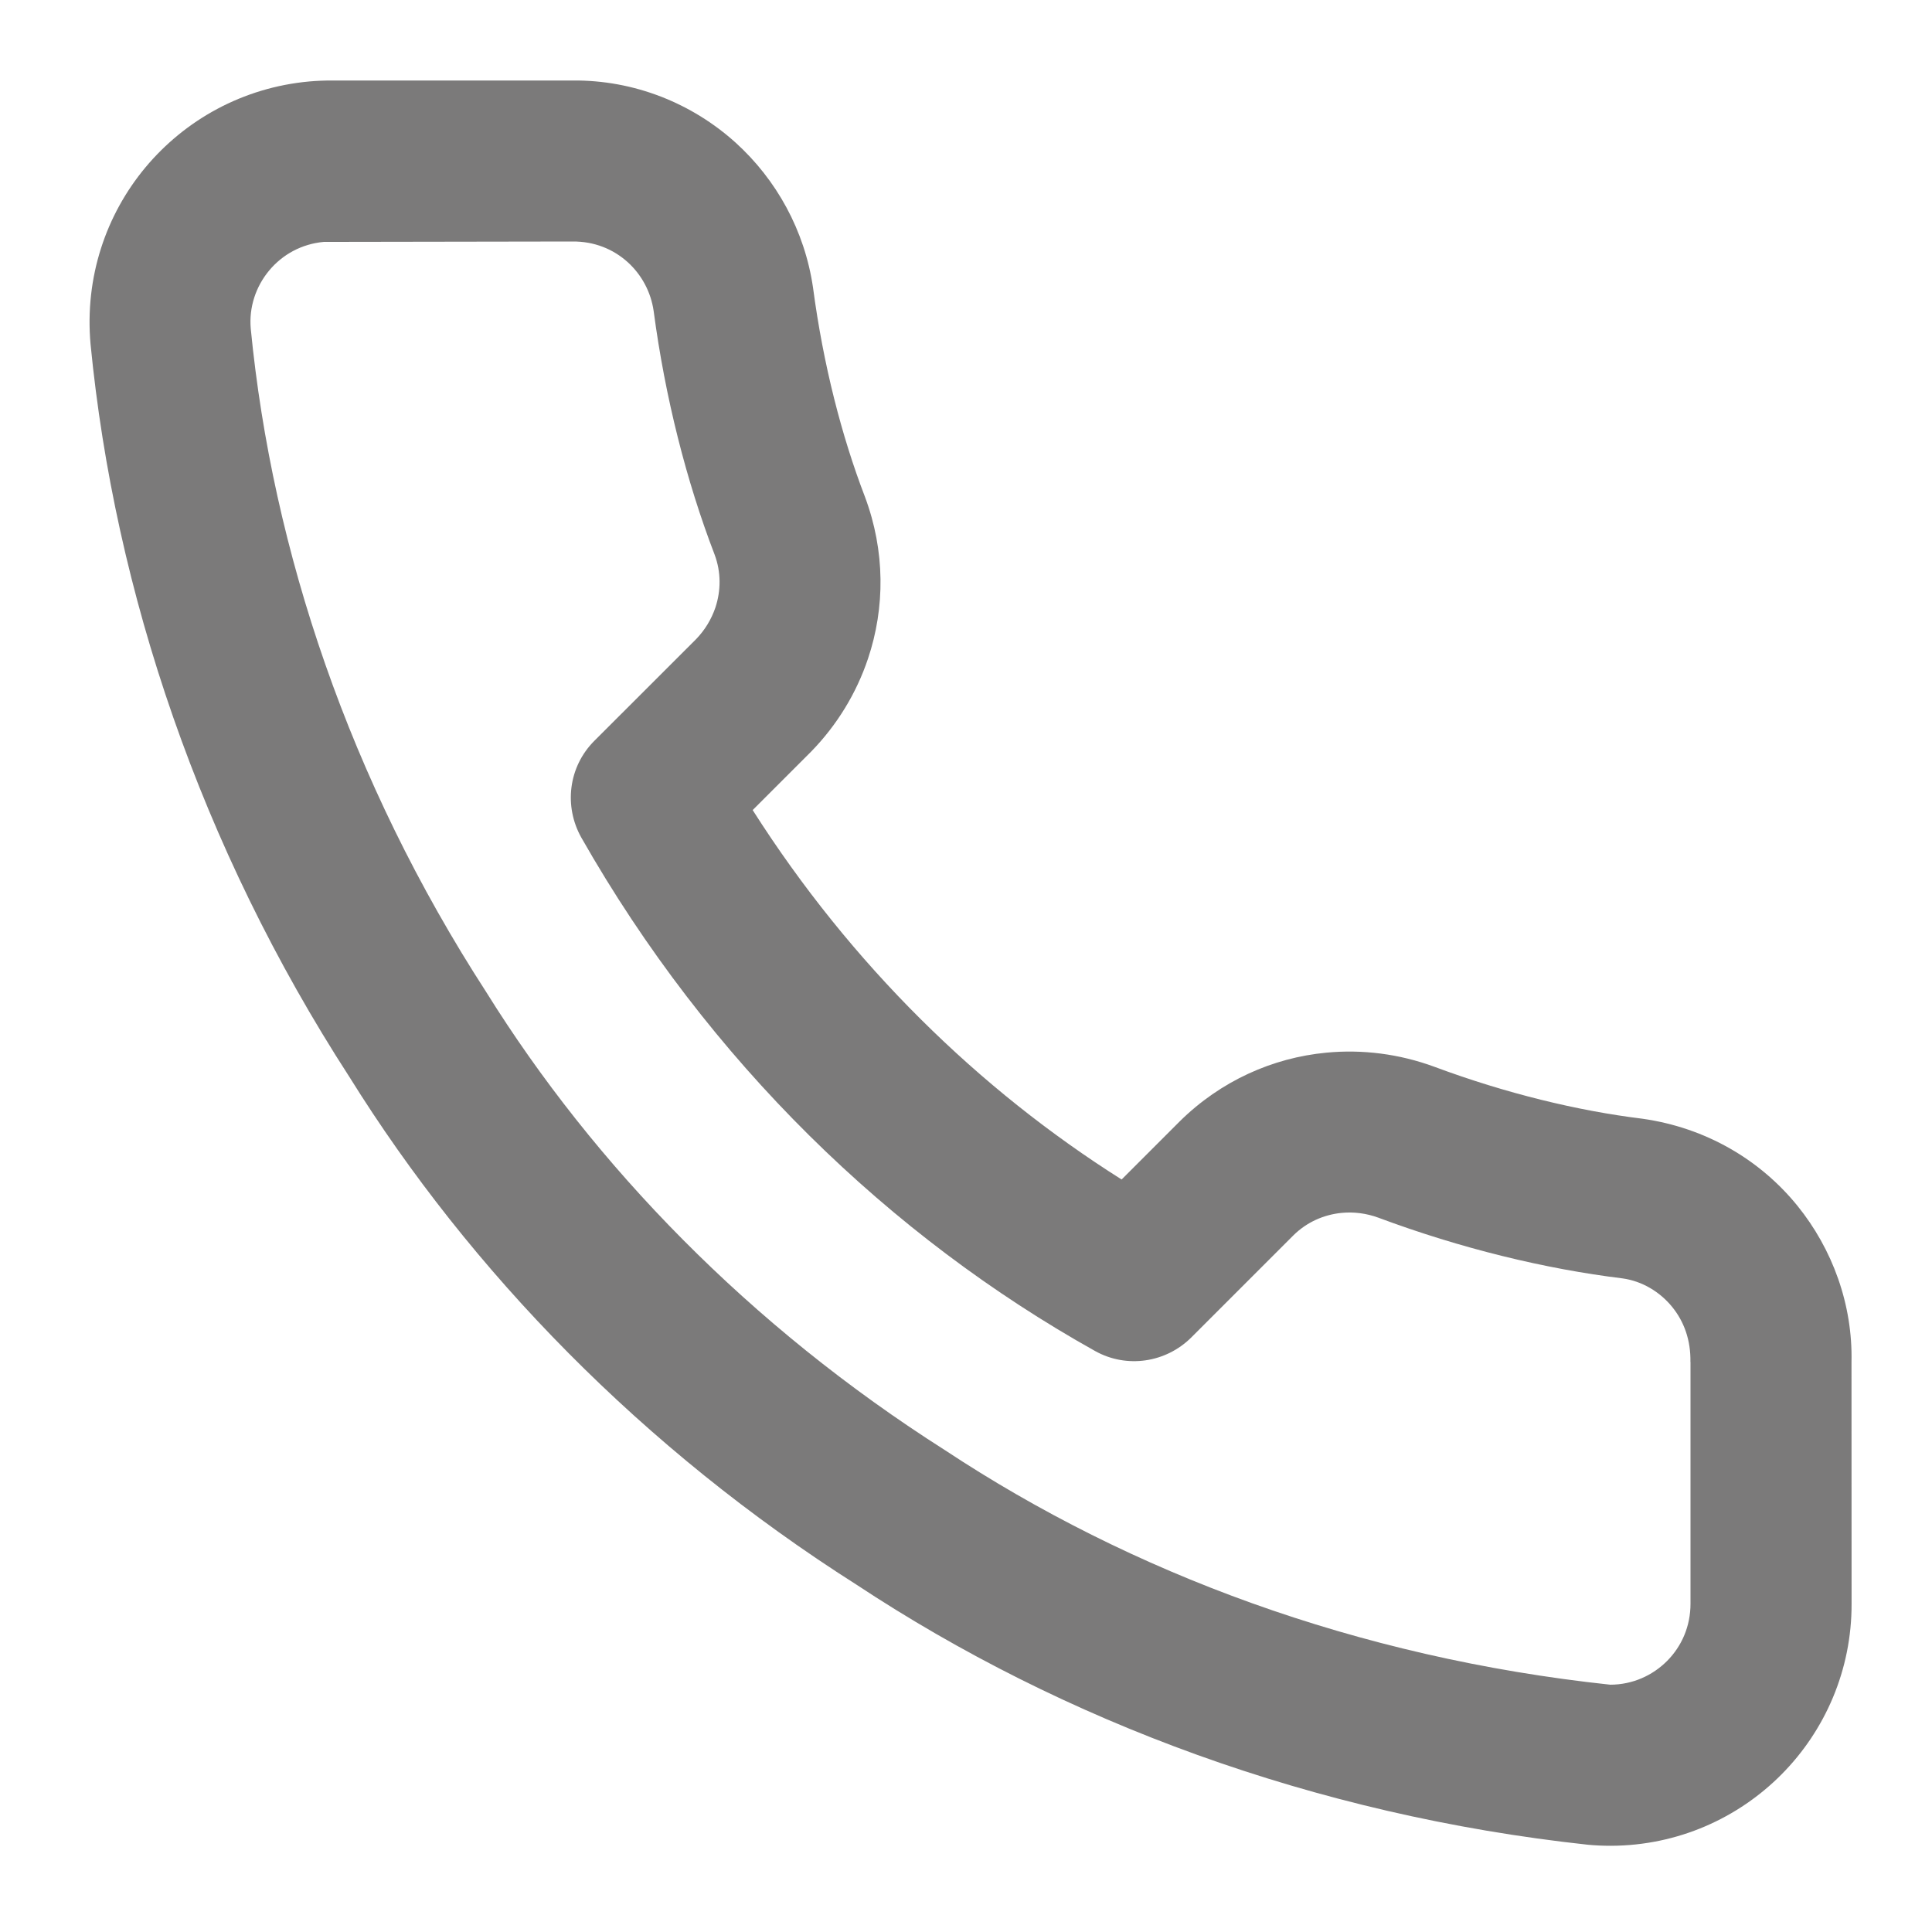
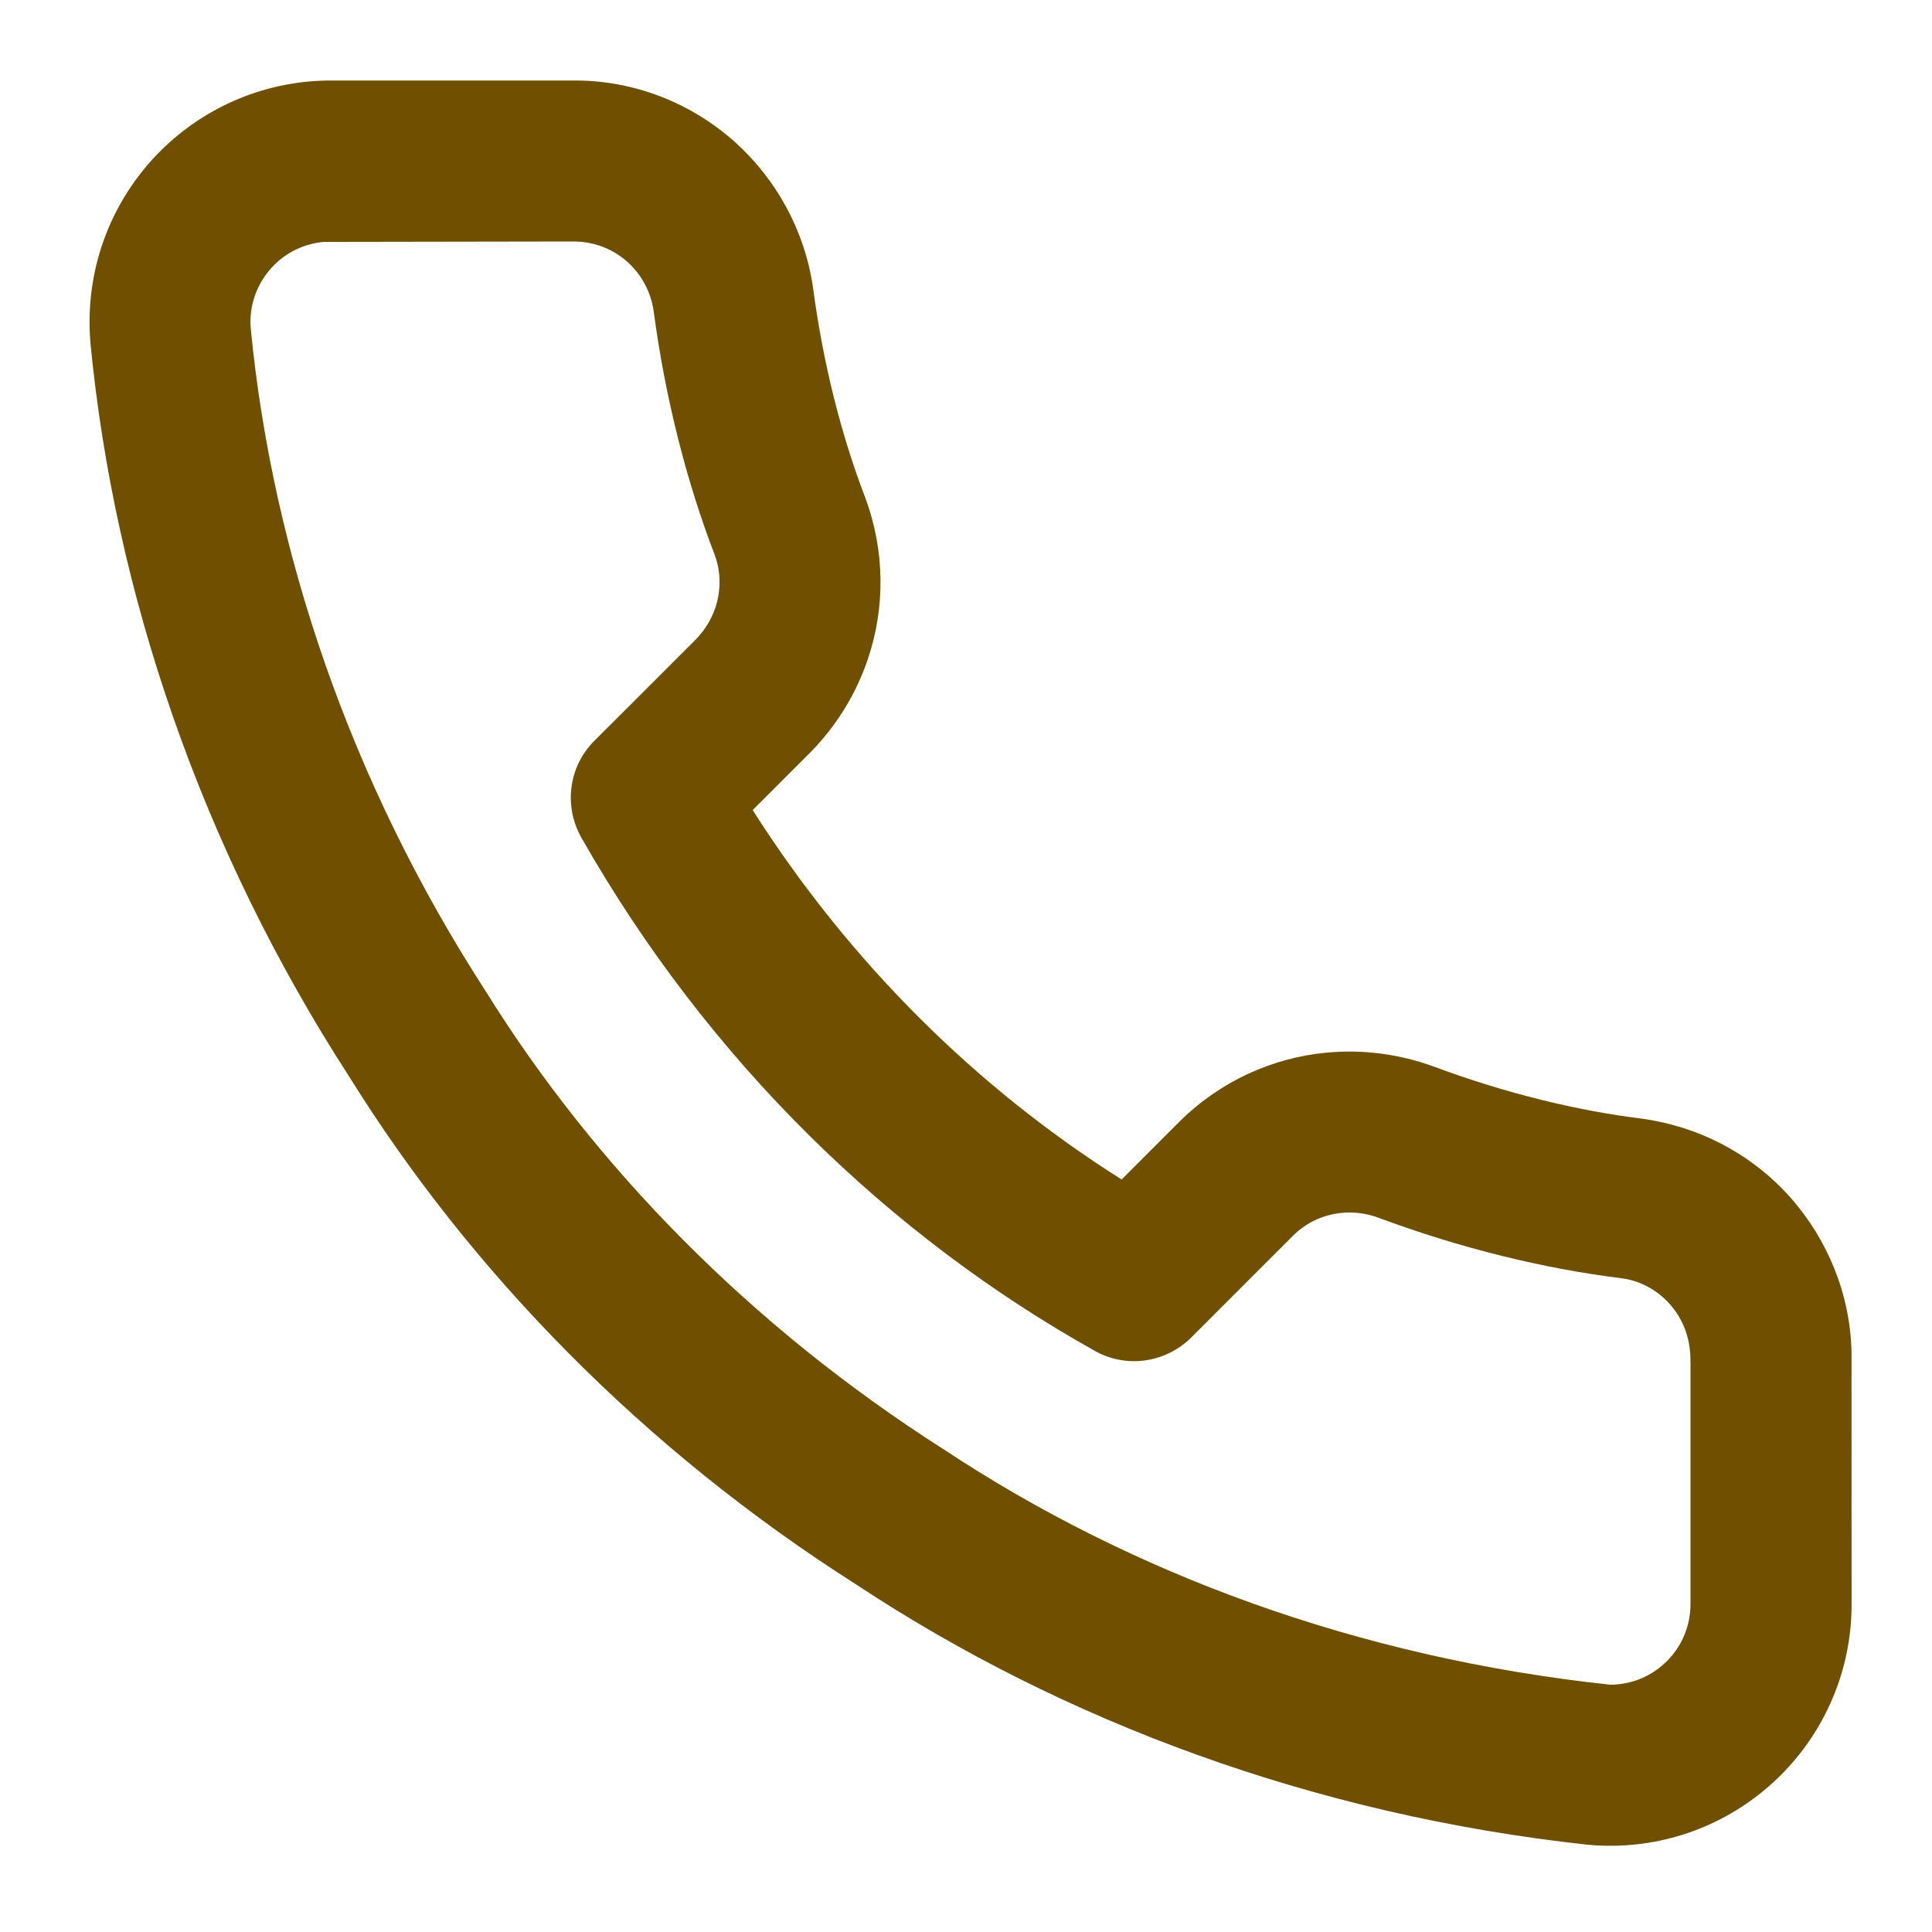
<svg xmlns="http://www.w3.org/2000/svg" version="1.1" width="20" height="20" viewBox="0 0 24 24">
-   <path fill="#7b7a7a" d="M23 16.92c0.016-0.714-0.236-1.404-0.673-1.943-0.46-0.566-1.129-0.967-1.925-1.080-0.8-0.098-1.695-0.314-2.586-0.646-0.433-0.159-0.893-0.218-1.344-0.174-0.663 0.064-1.307 0.349-1.819 0.855l-0.72 0.72c-1.77-1.117-3.36-2.667-4.583-4.589l0.726-0.726c0.322-0.33 0.563-0.726 0.707-1.156 0.212-0.632 0.214-1.336-0.039-2.011-0.289-0.753-0.518-1.644-0.644-2.595-0.104-0.714-0.456-1.345-0.963-1.804-0.539-0.486-1.256-0.779-2.027-0.771h-2.996c-0.088 0-0.182 0.004-0.273 0.012-0.824 0.075-1.542 0.478-2.033 1.066s-0.758 1.367-0.683 2.199c0.3 3.076 1.365 6.243 3.216 9.102 1.502 2.413 3.648 4.623 6.298 6.306 2.568 1.697 5.684 2.862 9.086 3.231 0.092 0.009 0.191 0.013 0.288 0.013 0.828-0.003 1.578-0.343 2.118-0.887s0.873-1.297 0.87-2.121zM21 16.92v3c0.001 0.28-0.109 0.53-0.29 0.712s-0.429 0.295-0.706 0.296c-3.149-0.336-5.961-1.391-8.263-2.912-2.428-1.543-4.359-3.537-5.702-5.694-1.697-2.62-2.655-5.481-2.924-8.238-0.024-0.268 0.064-0.526 0.229-0.724s0.403-0.33 0.678-0.355l3.088-0.005c0.271-0.003 0.507 0.094 0.687 0.256 0.17 0.154 0.288 0.366 0.323 0.608 0.142 1.072 0.408 2.117 0.757 3.025 0.081 0.216 0.080 0.447 0.010 0.658-0.049 0.145-0.131 0.281-0.242 0.395l-1.262 1.261c-0.324 0.324-0.379 0.814-0.162 1.201 1.584 2.785 3.839 4.957 6.381 6.378 0.397 0.222 0.882 0.144 1.195-0.166l1.27-1.27c0.166-0.164 0.377-0.257 0.598-0.279 0.152-0.015 0.31 0.005 0.459 0.060 1.022 0.381 2.070 0.636 3.034 0.754 0.241 0.034 0.462 0.166 0.615 0.355 0.147 0.181 0.231 0.412 0.226 0.682z" />
+   <path fill="#6f5000" d="M23 16.92c0.016-0.714-0.236-1.404-0.673-1.943-0.46-0.566-1.129-0.967-1.925-1.080-0.8-0.098-1.695-0.314-2.586-0.646-0.433-0.159-0.893-0.218-1.344-0.174-0.663 0.064-1.307 0.349-1.819 0.855l-0.72 0.72c-1.77-1.117-3.36-2.667-4.583-4.589l0.726-0.726c0.322-0.33 0.563-0.726 0.707-1.156 0.212-0.632 0.214-1.336-0.039-2.011-0.289-0.753-0.518-1.644-0.644-2.595-0.104-0.714-0.456-1.345-0.963-1.804-0.539-0.486-1.256-0.779-2.027-0.771h-2.996c-0.088 0-0.182 0.004-0.273 0.012-0.824 0.075-1.542 0.478-2.033 1.066s-0.758 1.367-0.683 2.199c0.3 3.076 1.365 6.243 3.216 9.102 1.502 2.413 3.648 4.623 6.298 6.306 2.568 1.697 5.684 2.862 9.086 3.231 0.092 0.009 0.191 0.013 0.288 0.013 0.828-0.003 1.578-0.343 2.118-0.887s0.873-1.297 0.87-2.121zM21 16.92v3c0.001 0.28-0.109 0.53-0.29 0.712s-0.429 0.295-0.706 0.296c-3.149-0.336-5.961-1.391-8.263-2.912-2.428-1.543-4.359-3.537-5.702-5.694-1.697-2.62-2.655-5.481-2.924-8.238-0.024-0.268 0.064-0.526 0.229-0.724s0.403-0.33 0.678-0.355l3.088-0.005c0.271-0.003 0.507 0.094 0.687 0.256 0.17 0.154 0.288 0.366 0.323 0.608 0.142 1.072 0.408 2.117 0.757 3.025 0.081 0.216 0.080 0.447 0.010 0.658-0.049 0.145-0.131 0.281-0.242 0.395l-1.262 1.261c-0.324 0.324-0.379 0.814-0.162 1.201 1.584 2.785 3.839 4.957 6.381 6.378 0.397 0.222 0.882 0.144 1.195-0.166l1.27-1.27c0.166-0.164 0.377-0.257 0.598-0.279 0.152-0.015 0.31 0.005 0.459 0.060 1.022 0.381 2.070 0.636 3.034 0.754 0.241 0.034 0.462 0.166 0.615 0.355 0.147 0.181 0.231 0.412 0.226 0.682z" />
</svg>
